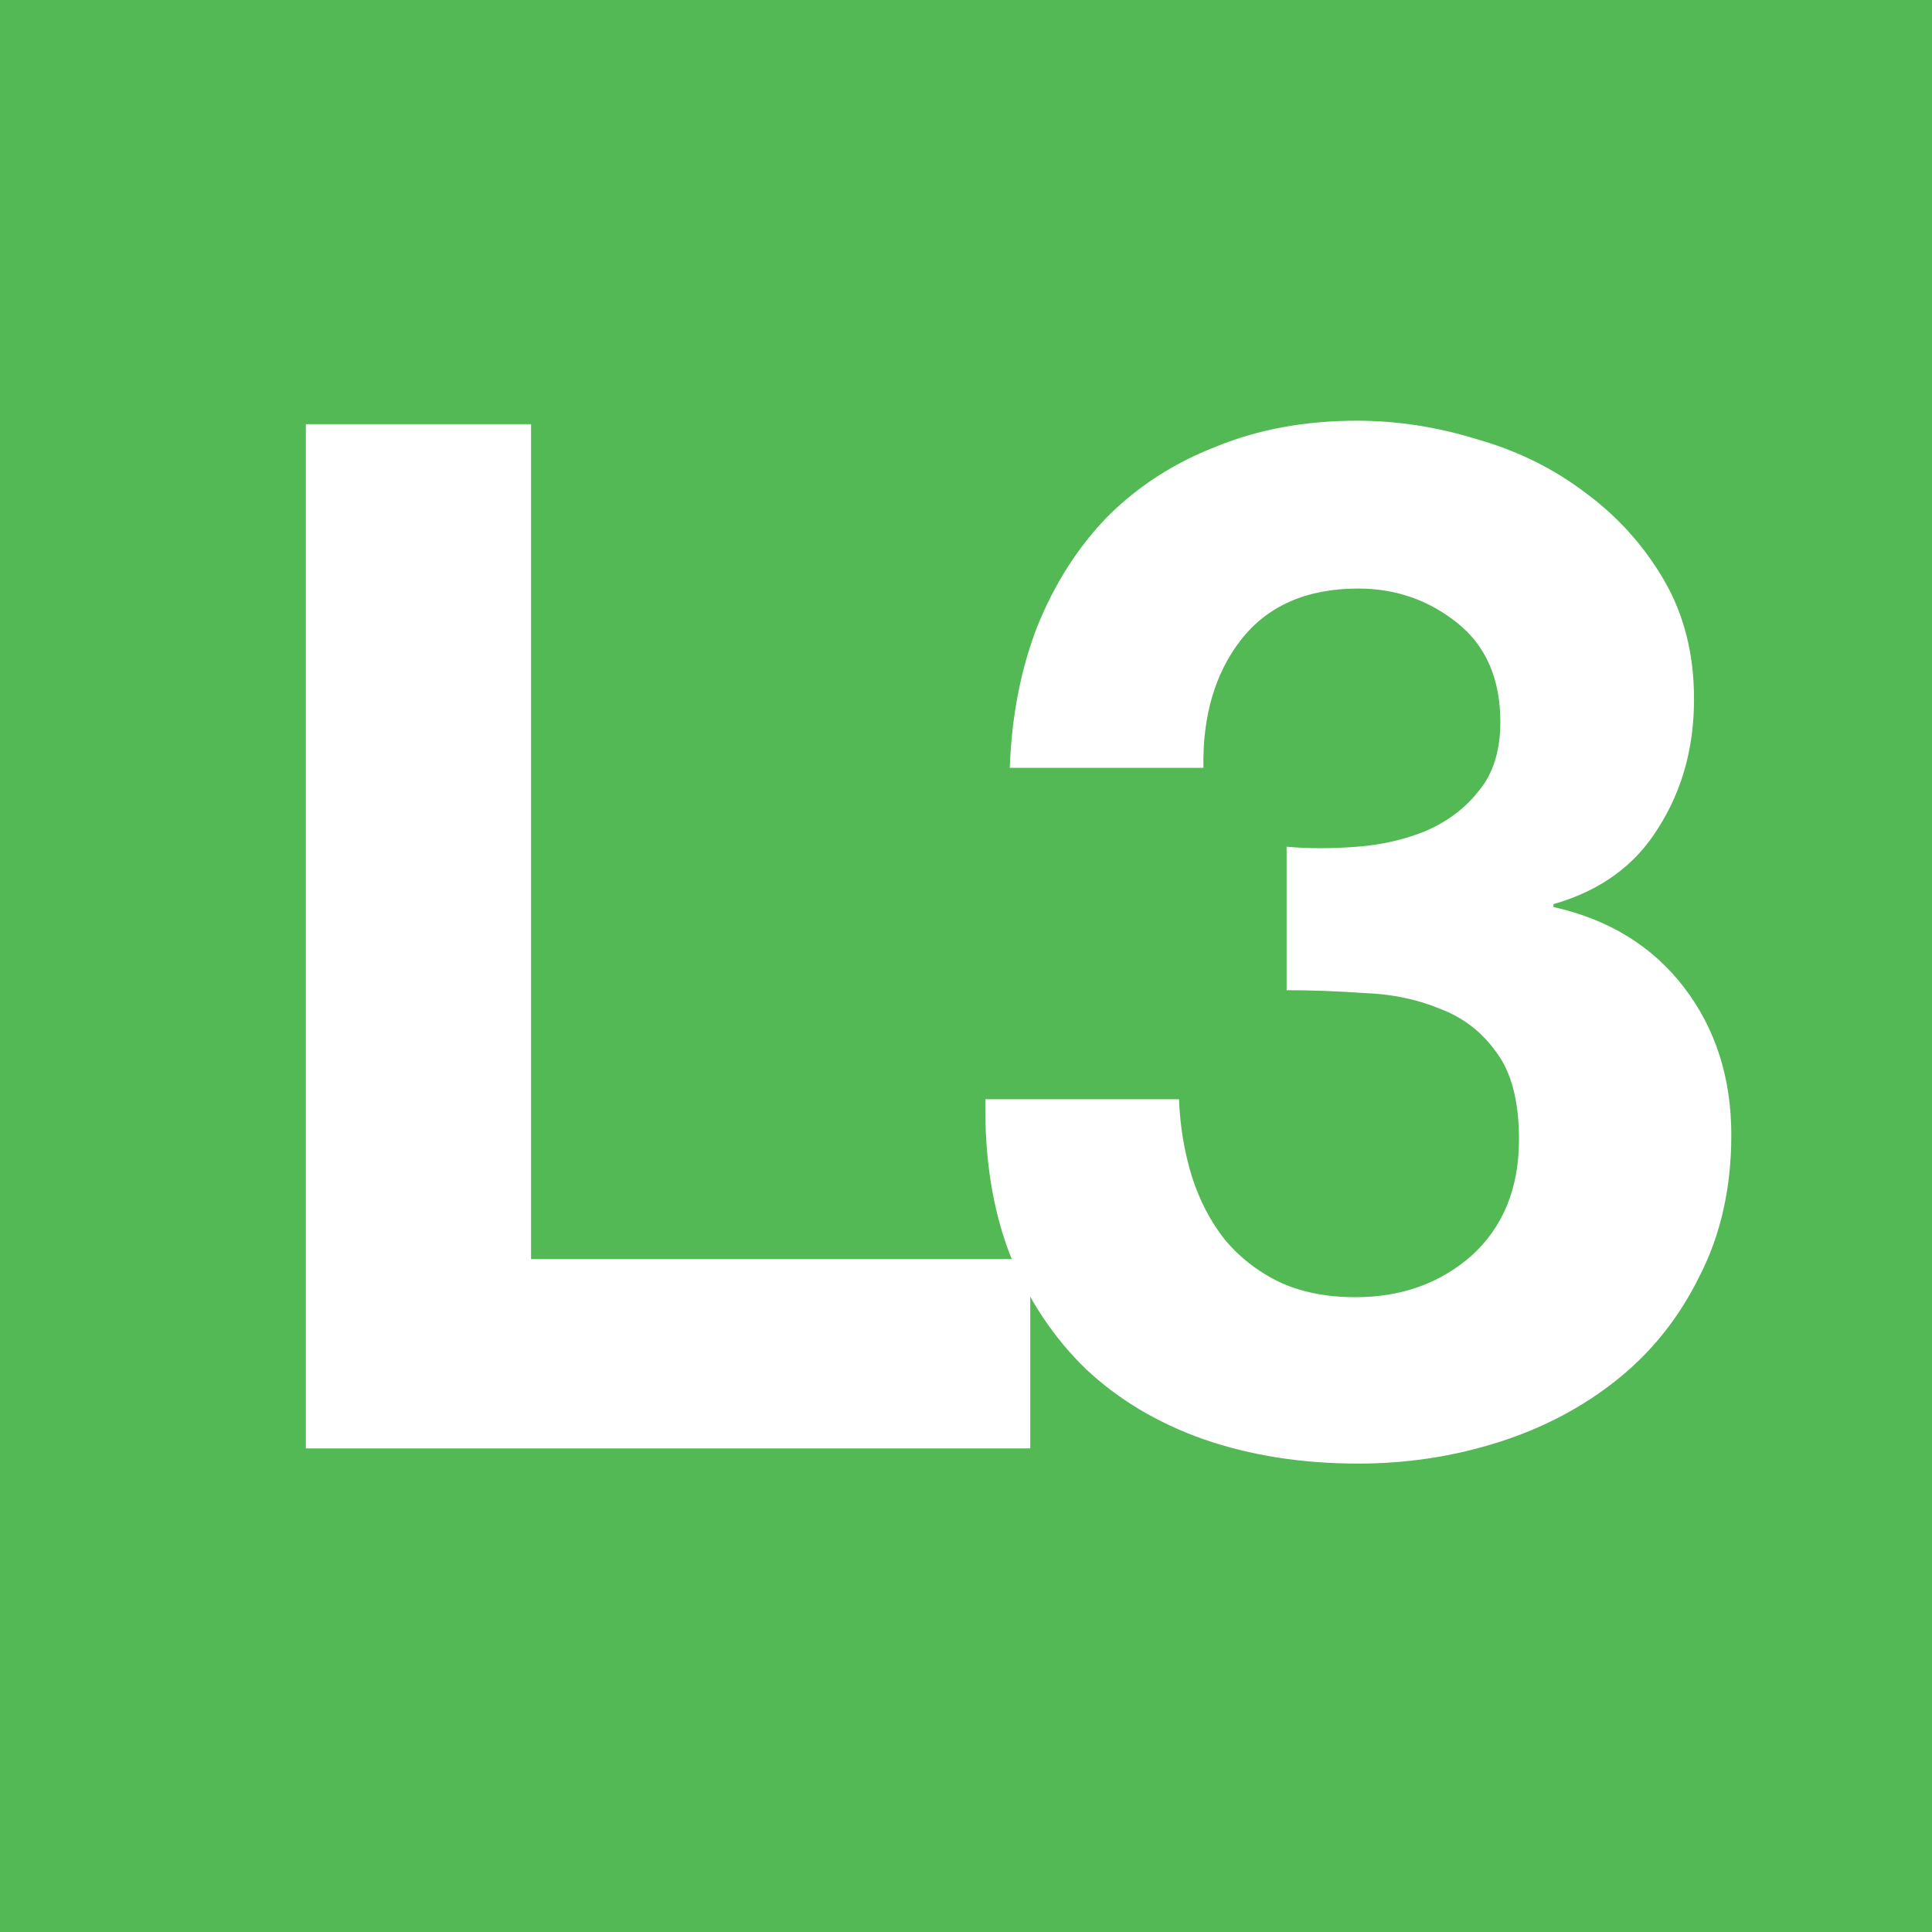
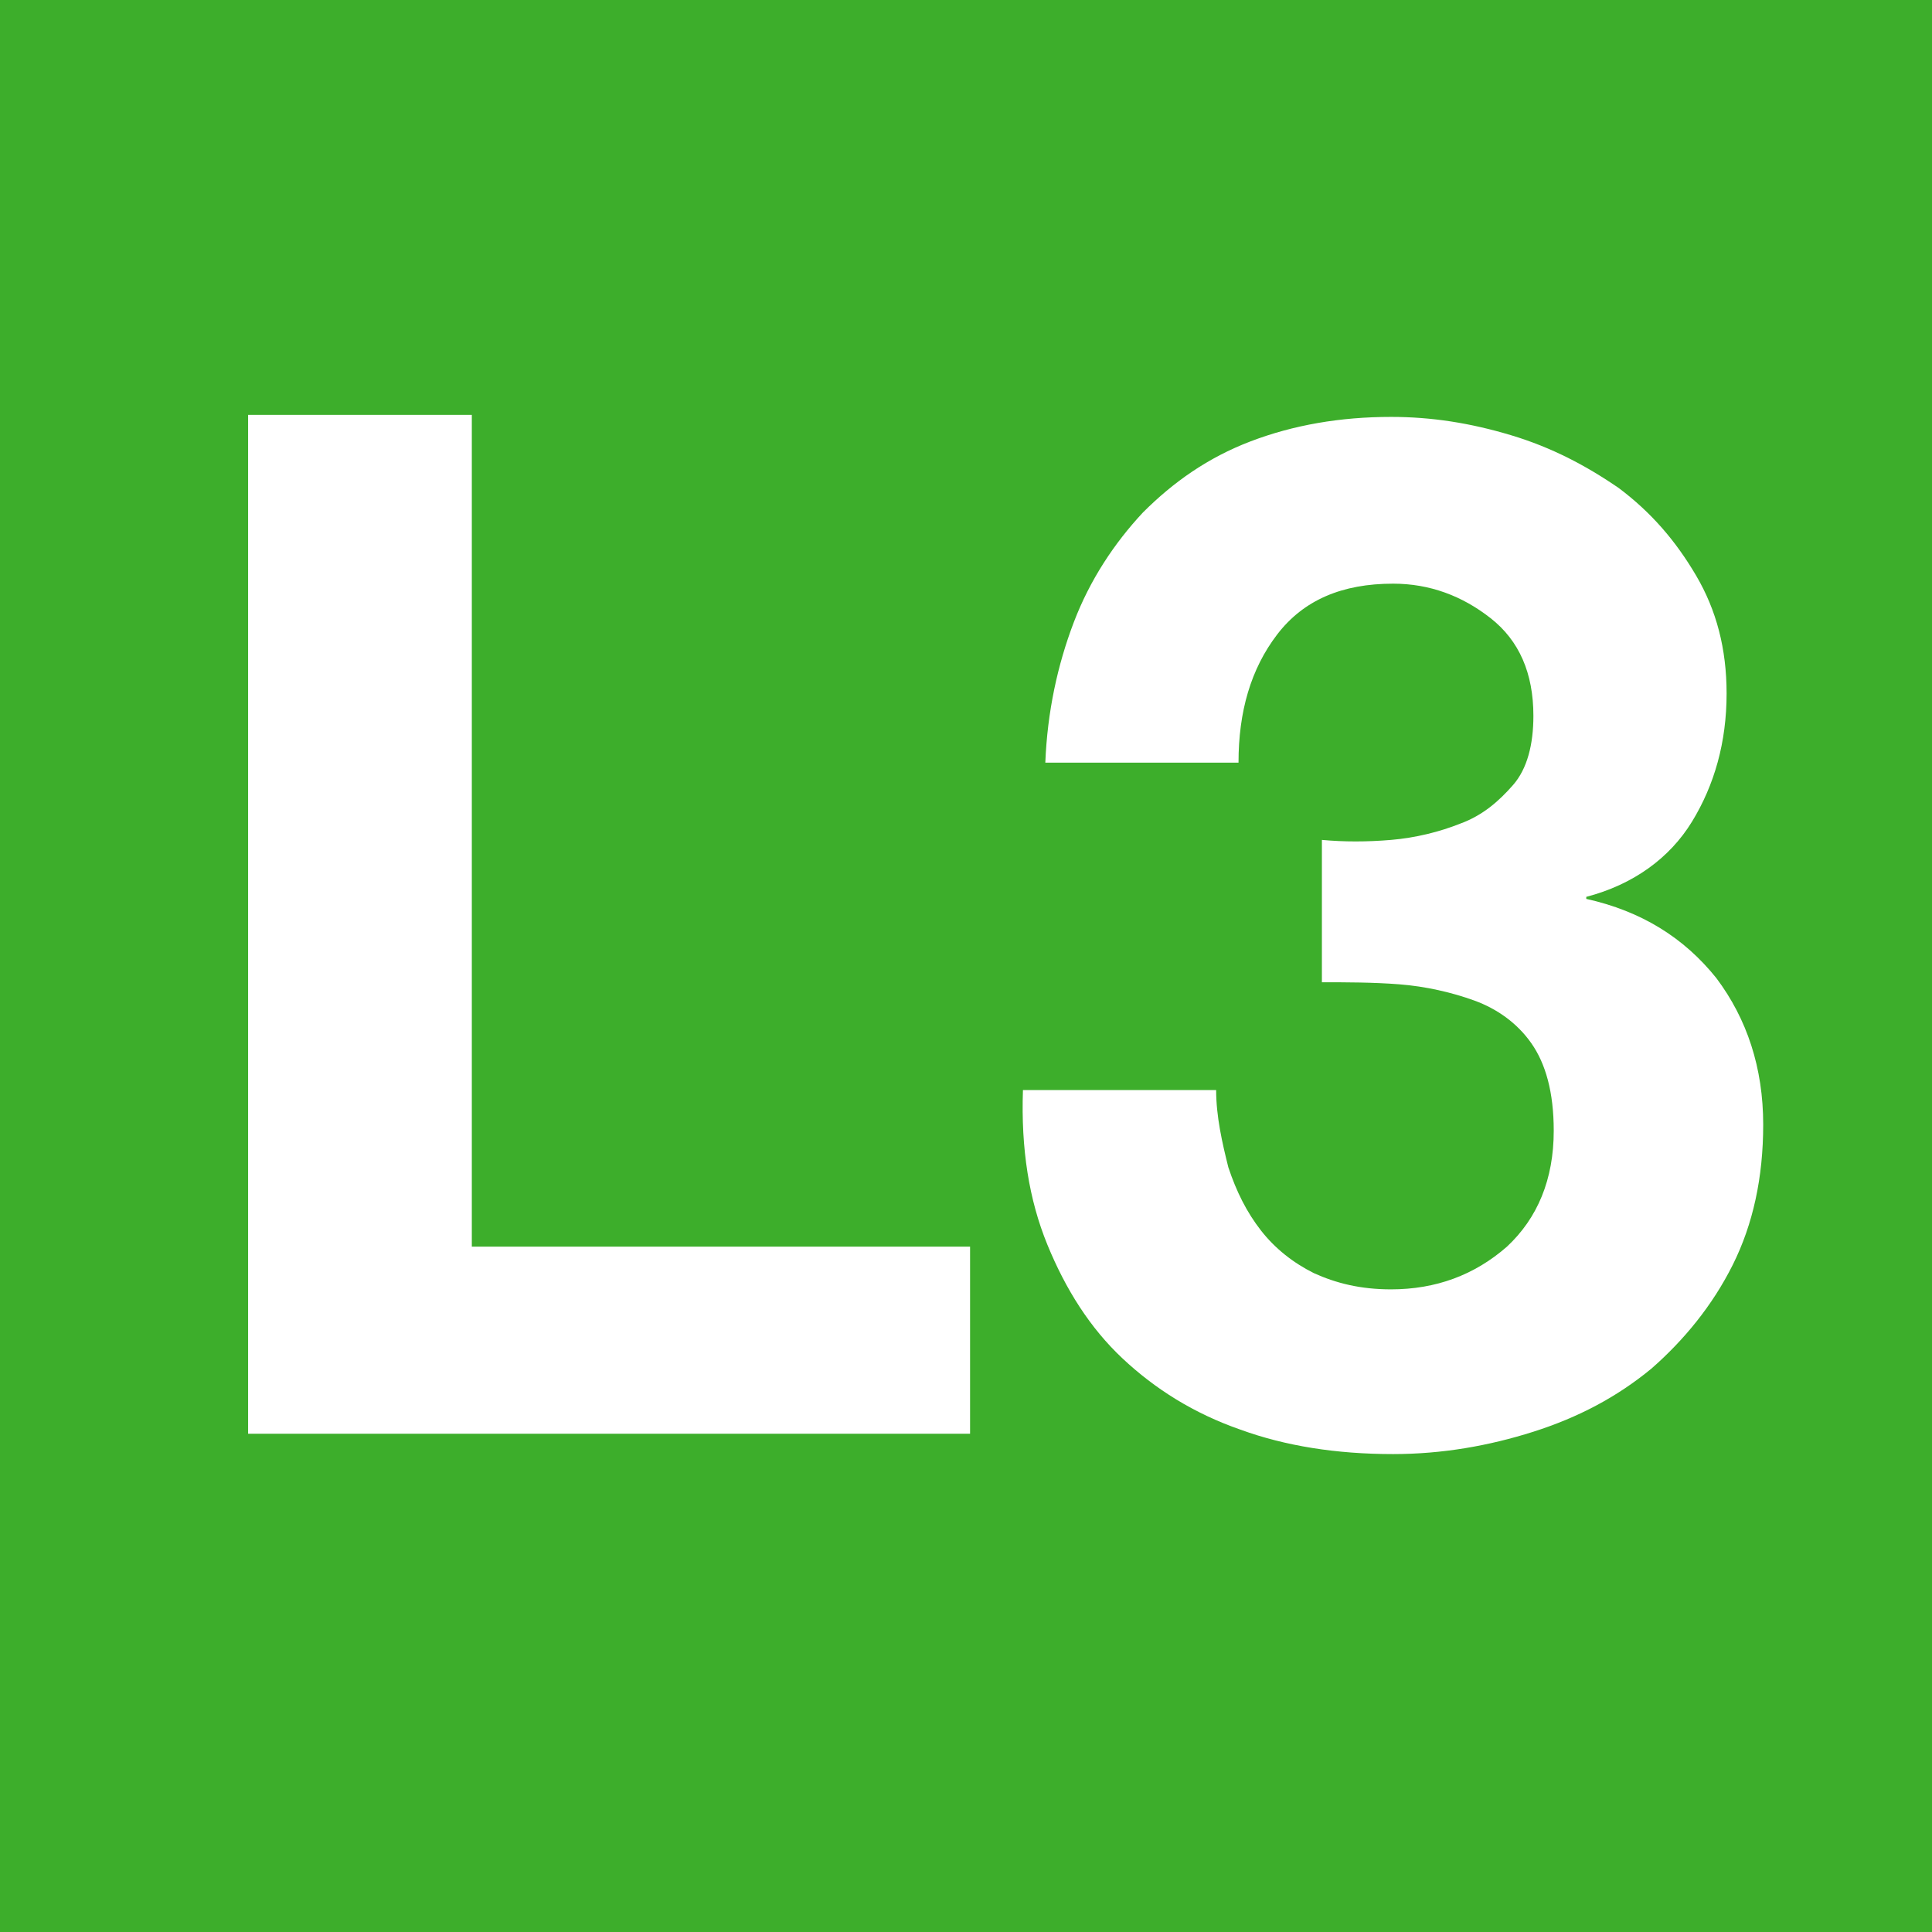
- <svg xmlns="http://www.w3.org/2000/svg" width="64" height="64" viewBox="0 0 64 64" id="svg21844" version="1.0">
-   <defs id="defs21846">
-     </defs>
-   <g id="layer1" transform="translate(-0.7873347,136.1283)">
-     <rect style="opacity:1;fill:#53b955;fill-opacity:1;fill-rule:nonzero;stroke:none;stroke-width:7.086;stroke-linecap:round;stroke-linejoin:round;stroke-miterlimit:4;stroke-dasharray:7.086, 14.172;stroke-dashoffset:0;stroke-opacity:1" id="rect21854" width="64" height="64" x="0.787" y="-136.128" />
-     <path style="font-size:47.52px;font-style:normal;font-variant:normal;font-weight:bold;font-stretch:normal;text-align:start;line-height:125%;writing-mode:lr-tb;text-anchor:start;fill:#ffffff;fill-opacity:1;stroke:none;stroke-width:1px;stroke-linecap:butt;stroke-linejoin:miter;stroke-opacity:1;font-family:Helvetica Neue;" d="M 10.919,-122.077 L 10.919,-88.148 L 34.916,-88.148 L 34.916,-94.42 L 18.379,-94.42 L 18.379,-122.077 L 10.919,-122.077" id="text2382" />
-     <path style="font-size:47.52px;font-style:normal;font-variant:normal;font-weight:bold;font-stretch:normal;text-align:start;line-height:125%;writing-mode:lr-tb;text-anchor:start;fill:#ffffff;fill-opacity:1;stroke:none;stroke-width:1px;stroke-linecap:butt;stroke-linejoin:miter;stroke-opacity:1;font-family:Helvetica Neue;" d="M 43.408,-108.079 L 43.408,-103.327 C 44.232,-103.327 45.087,-103.295 45.974,-103.232 C 46.893,-103.2 47.732,-103.026 48.493,-102.709 C 49.253,-102.424 49.871,-101.948 50.346,-101.283 C 50.853,-100.618 51.106,-99.652 51.106,-98.384 C 51.106,-96.769 50.583,-95.486 49.538,-94.535 C 48.493,-93.617 47.21,-93.157 45.689,-93.157 C 44.707,-93.157 43.851,-93.332 43.123,-93.68 C 42.426,-94.028 41.84,-94.488 41.365,-95.058 C 40.889,-95.66 40.525,-96.357 40.272,-97.149 C 40.018,-97.973 39.876,-98.828 39.844,-99.715 L 33.429,-99.715 C 33.397,-97.783 33.666,-96.072 34.237,-94.583 C 34.838,-93.094 35.678,-91.827 36.755,-90.781 C 37.832,-89.768 39.131,-88.991 40.652,-88.453 C 42.204,-87.914 43.915,-87.645 45.784,-87.645 C 47.4,-87.645 48.952,-87.883 50.441,-88.358 C 51.93,-88.833 53.245,-89.53 54.385,-90.449 C 55.526,-91.367 56.428,-92.508 57.094,-93.87 C 57.791,-95.232 58.139,-96.785 58.139,-98.527 C 58.139,-100.428 57.616,-102.059 56.571,-103.422 C 55.526,-104.784 54.084,-105.671 52.247,-106.083 L 52.247,-106.178 C 53.799,-106.621 54.955,-107.461 55.716,-108.696 C 56.508,-109.932 56.904,-111.357 56.904,-112.973 C 56.904,-114.462 56.571,-115.777 55.906,-116.917 C 55.24,-118.058 54.369,-119.024 53.292,-119.816 C 52.247,-120.608 51.059,-121.194 49.728,-121.574 C 48.398,-121.986 47.067,-122.192 45.736,-122.192 C 44.026,-122.192 42.473,-121.907 41.079,-121.337 C 39.686,-120.798 38.482,-120.022 37.468,-119.008 C 36.486,-117.994 35.71,-116.775 35.139,-115.349 C 34.601,-113.955 34.3,-112.403 34.237,-110.692 L 40.652,-110.692 C 40.62,-112.403 41.032,-113.813 41.887,-114.921 C 42.774,-116.062 44.073,-116.632 45.784,-116.632 C 47.019,-116.632 48.112,-116.252 49.063,-115.492 C 50.013,-114.731 50.488,-113.638 50.488,-112.213 C 50.488,-111.262 50.251,-110.502 49.776,-109.932 C 49.332,-109.362 48.746,-108.918 48.017,-108.601 C 47.32,-108.316 46.56,-108.142 45.736,-108.079 C 44.913,-108.015 44.137,-108.015 43.408,-108.079" id="text22626" />
+ <svg xmlns="http://www.w3.org/2000/svg" version="1.1" id="Capa_1" x="0px" y="0px" viewBox="0 0 95 95" style="enable-background:new 0 0 95 95;" xml:space="preserve">
+   <style type="text/css">
+ 	.st0{fill:#3DAE2B;}
+ 	.st1{fill:#FFFFFF;}
+ </style>
+   <g>
+     <rect y="0" class="st0" width="95" height="95" />
+     <polygon class="st1" points="23.2,20.4 23.2,61.3 47.7,61.3 47.7,70.5 12.2,70.5 12.2,20.4  " />
+     <path class="st1" d="M68.4,41.3c1.2-0.1,2.4-0.4,3.4-0.8c1.1-0.4,1.9-1.1,2.6-1.9c0.7-0.8,1-2,1-3.4c0-2.1-0.7-3.7-2.1-4.8   c-1.4-1.1-3-1.7-4.8-1.7c-2.5,0-4.4,0.8-5.7,2.5c-1.3,1.7-1.9,3.8-1.9,6.3h-9.5c0.1-2.5,0.6-4.8,1.4-6.9c0.8-2.1,2-3.9,3.4-5.4   c1.5-1.5,3.2-2.7,5.3-3.5c2.1-0.8,4.4-1.2,6.9-1.2c2,0,3.9,0.3,5.9,0.9c2,0.6,3.7,1.5,5.3,2.6c1.6,1.2,2.8,2.6,3.8,4.3   c1,1.7,1.5,3.6,1.5,5.8c0,2.4-0.6,4.5-1.7,6.3c-1.1,1.8-2.9,3.1-5.2,3.7v0.1c2.7,0.6,4.8,1.9,6.4,3.9c1.5,2,2.3,4.4,2.3,7.2   c0,2.6-0.5,4.9-1.5,6.9c-1,2-2.4,3.7-4,5.1c-1.7,1.4-3.6,2.4-5.8,3.1c-2.2,0.7-4.5,1.1-6.9,1.1c-2.8,0-5.3-0.4-7.5-1.2   c-2.3-0.8-4.2-2-5.8-3.5c-1.6-1.5-2.8-3.4-3.7-5.6c-0.9-2.2-1.3-4.7-1.2-7.6h9.5c0,1.3,0.3,2.6,0.6,3.8c0.4,1.2,0.9,2.2,1.6,3.1   c0.7,0.9,1.6,1.6,2.6,2.1c1.1,0.5,2.3,0.8,3.8,0.8c2.2,0,4.1-0.7,5.7-2.1c1.5-1.4,2.3-3.3,2.3-5.7c0-1.9-0.4-3.3-1.1-4.3   c-0.7-1-1.7-1.7-2.8-2.1c-1.1-0.4-2.4-0.7-3.7-0.8c-1.3-0.1-2.6-0.1-3.8-0.1v-7C66.1,41.4,67.2,41.4,68.4,41.3" />
  </g>
</svg>
